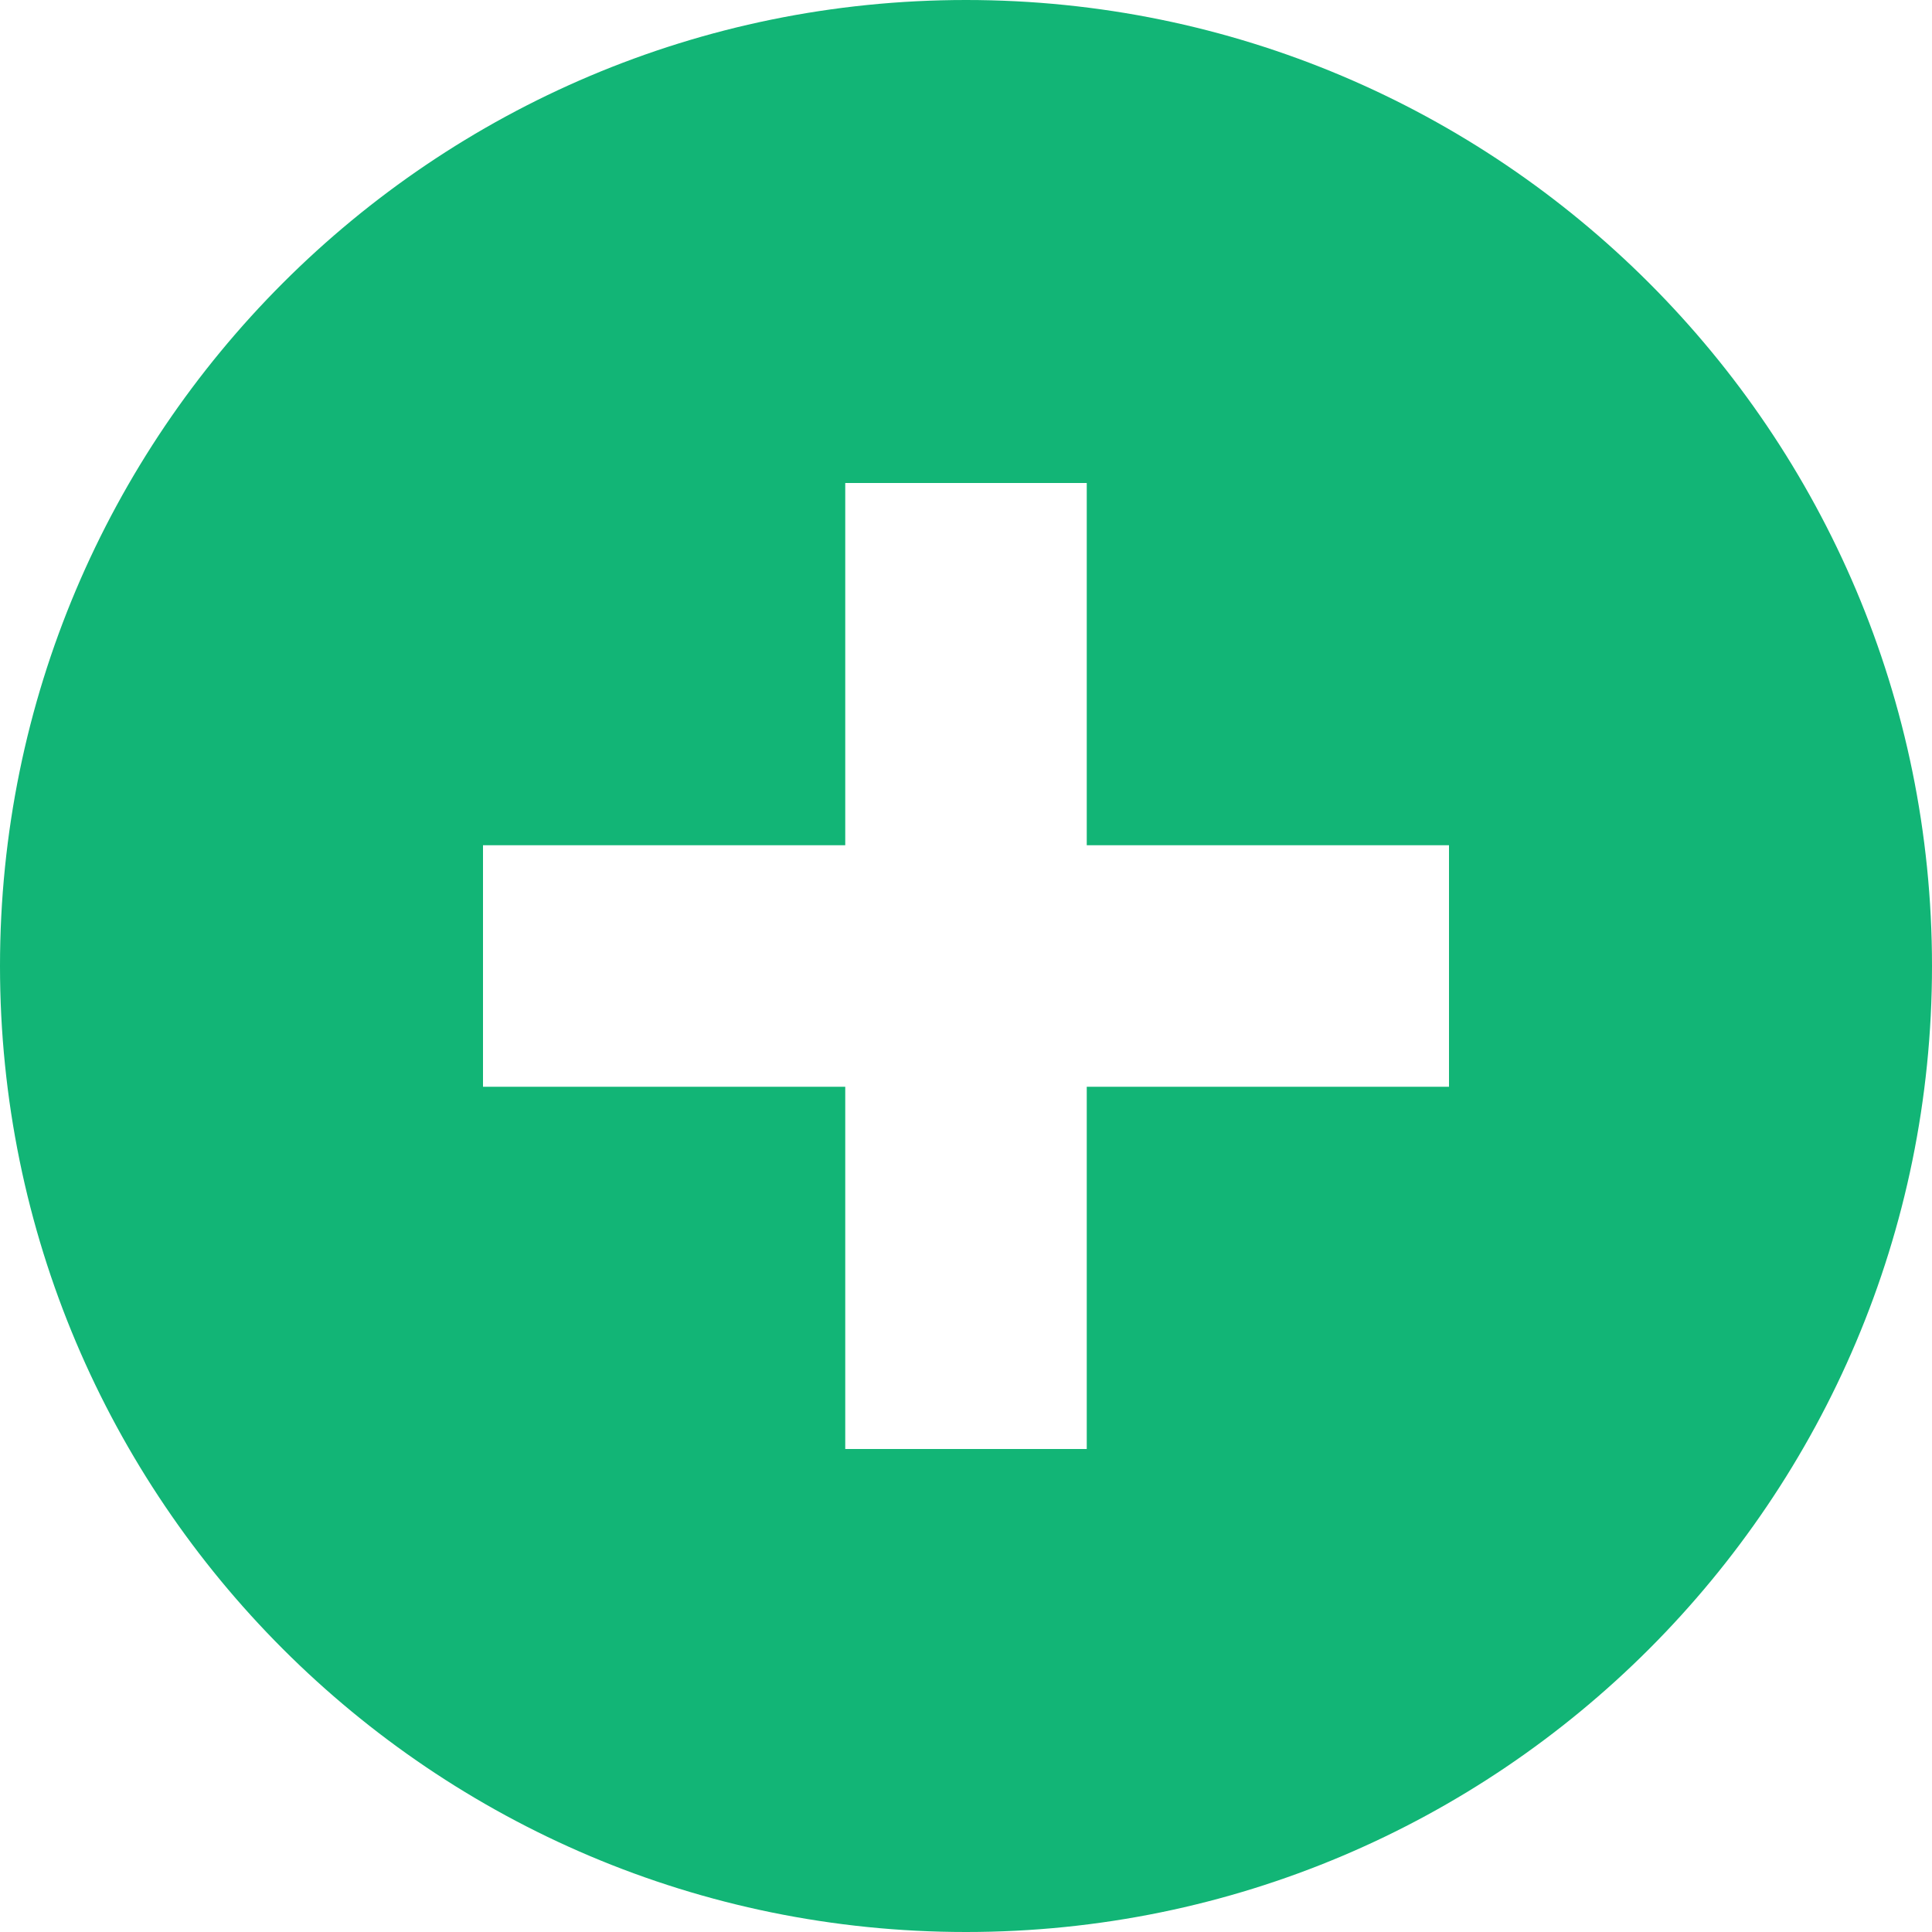
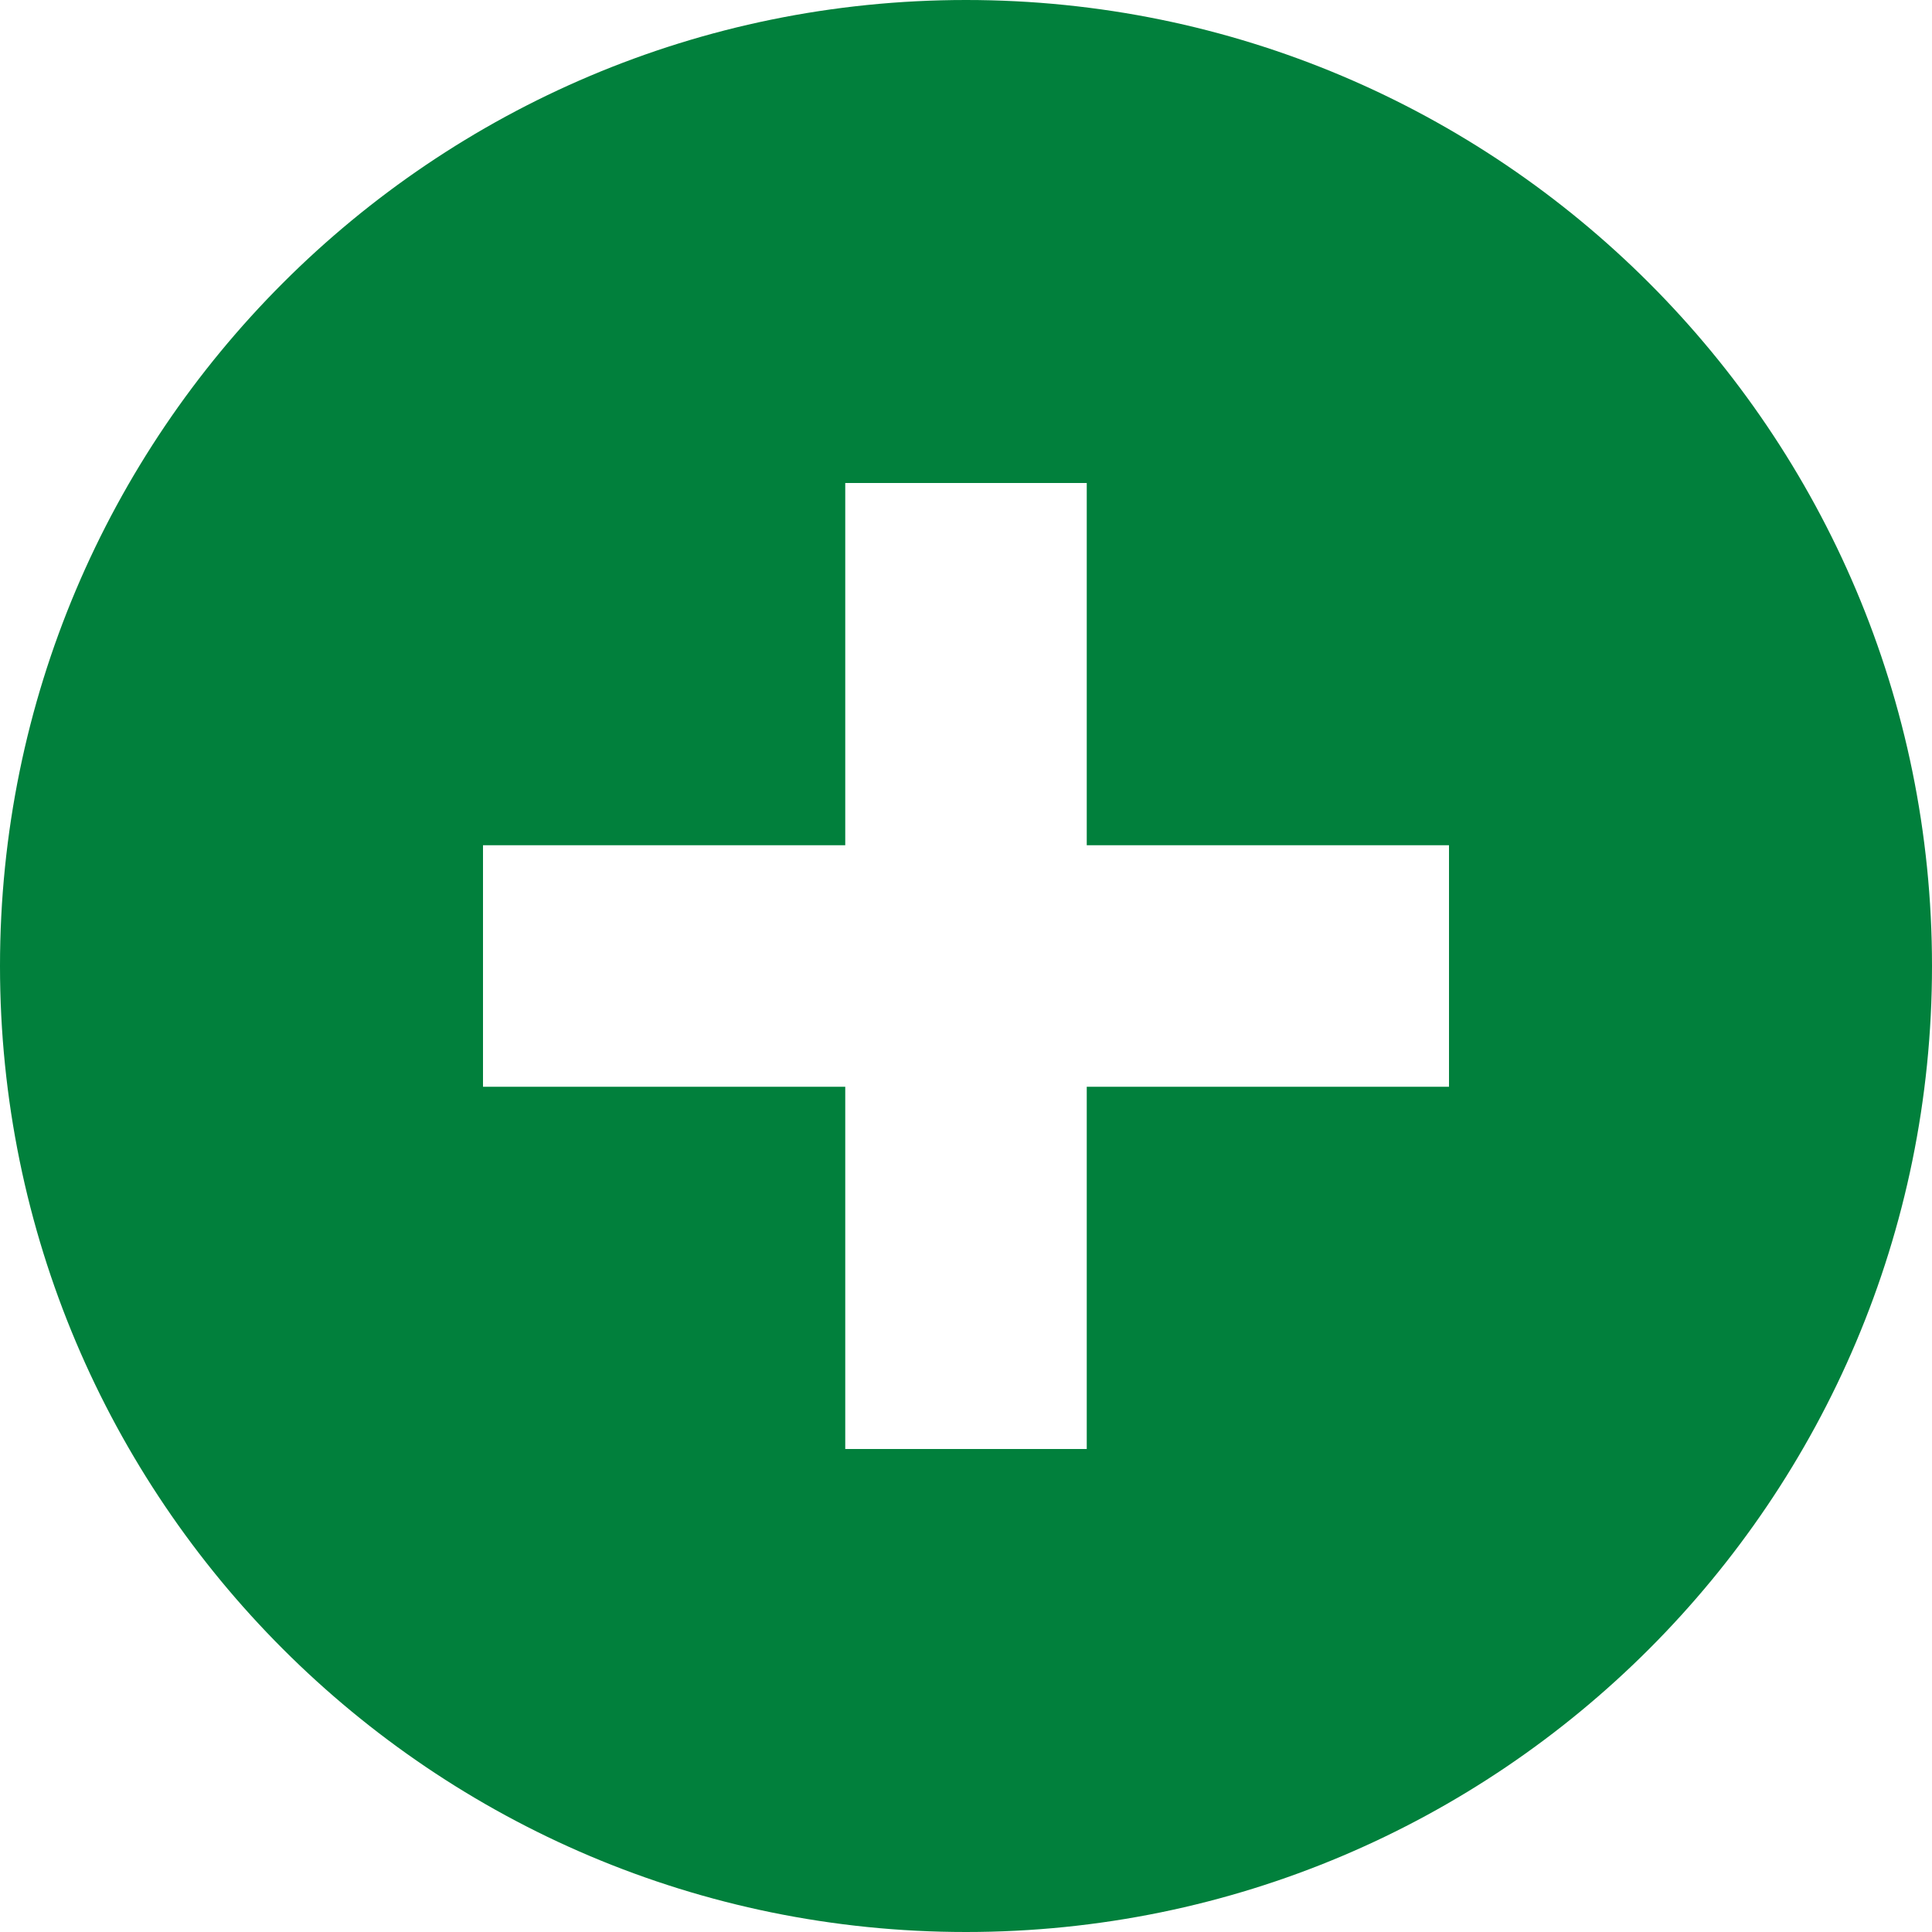
<svg xmlns="http://www.w3.org/2000/svg" height="28px" width="28px" version="1.1" id="Capa_1" viewBox="0 0 32 32">
  <g>
    <g id="plus_x5F_alt">
-       <path style="fill:#12B576;" d="M16,0C7.164,0,0,7.164,0,16s7.164,16,16,16s16-7.164,16-16S24.836,0,16,0z M24,18h-6v6h-4v-6H8v-4    h6V8h4v6h6V18z" />
+       <path style="fill:#01803C;" d="M16,0C7.164,0,0,7.164,0,16s7.164,16,16,16s16-7.164,16-16S24.836,0,16,0z M24,18h-6v6h-4v-6H8v-4    h6V8h4v6h6V18z" />
    </g>
  </g>
</svg>
